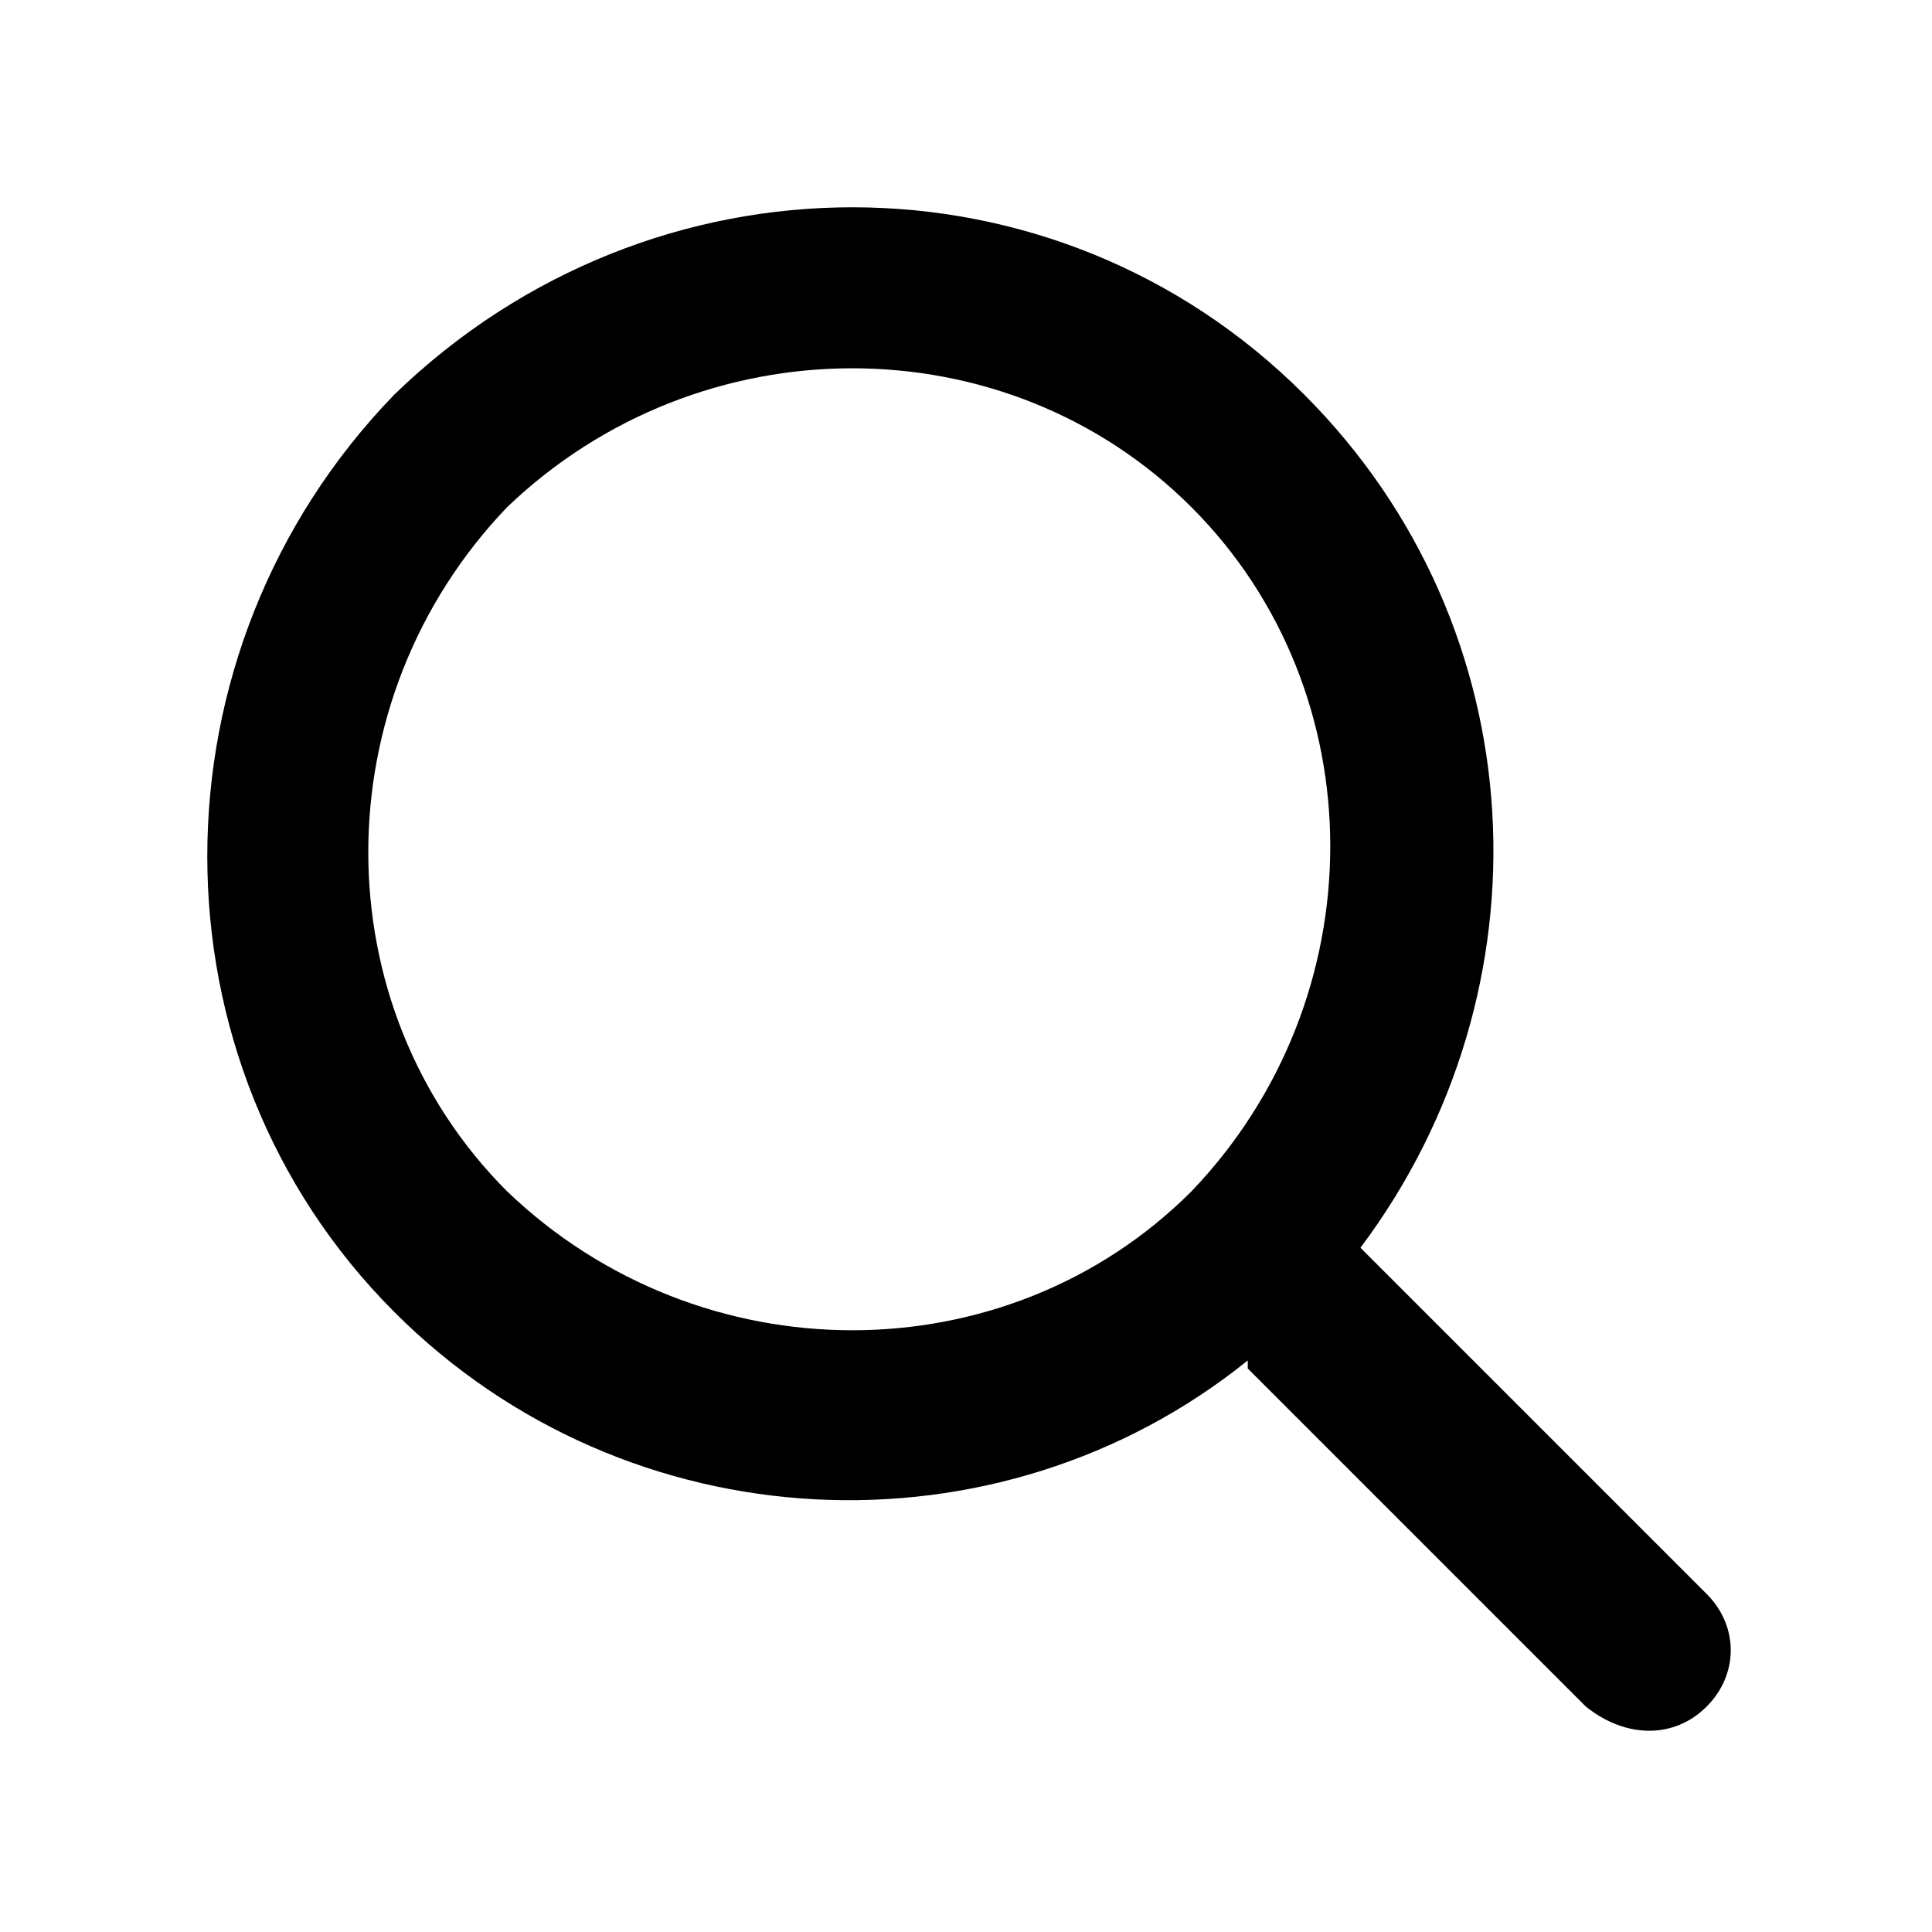
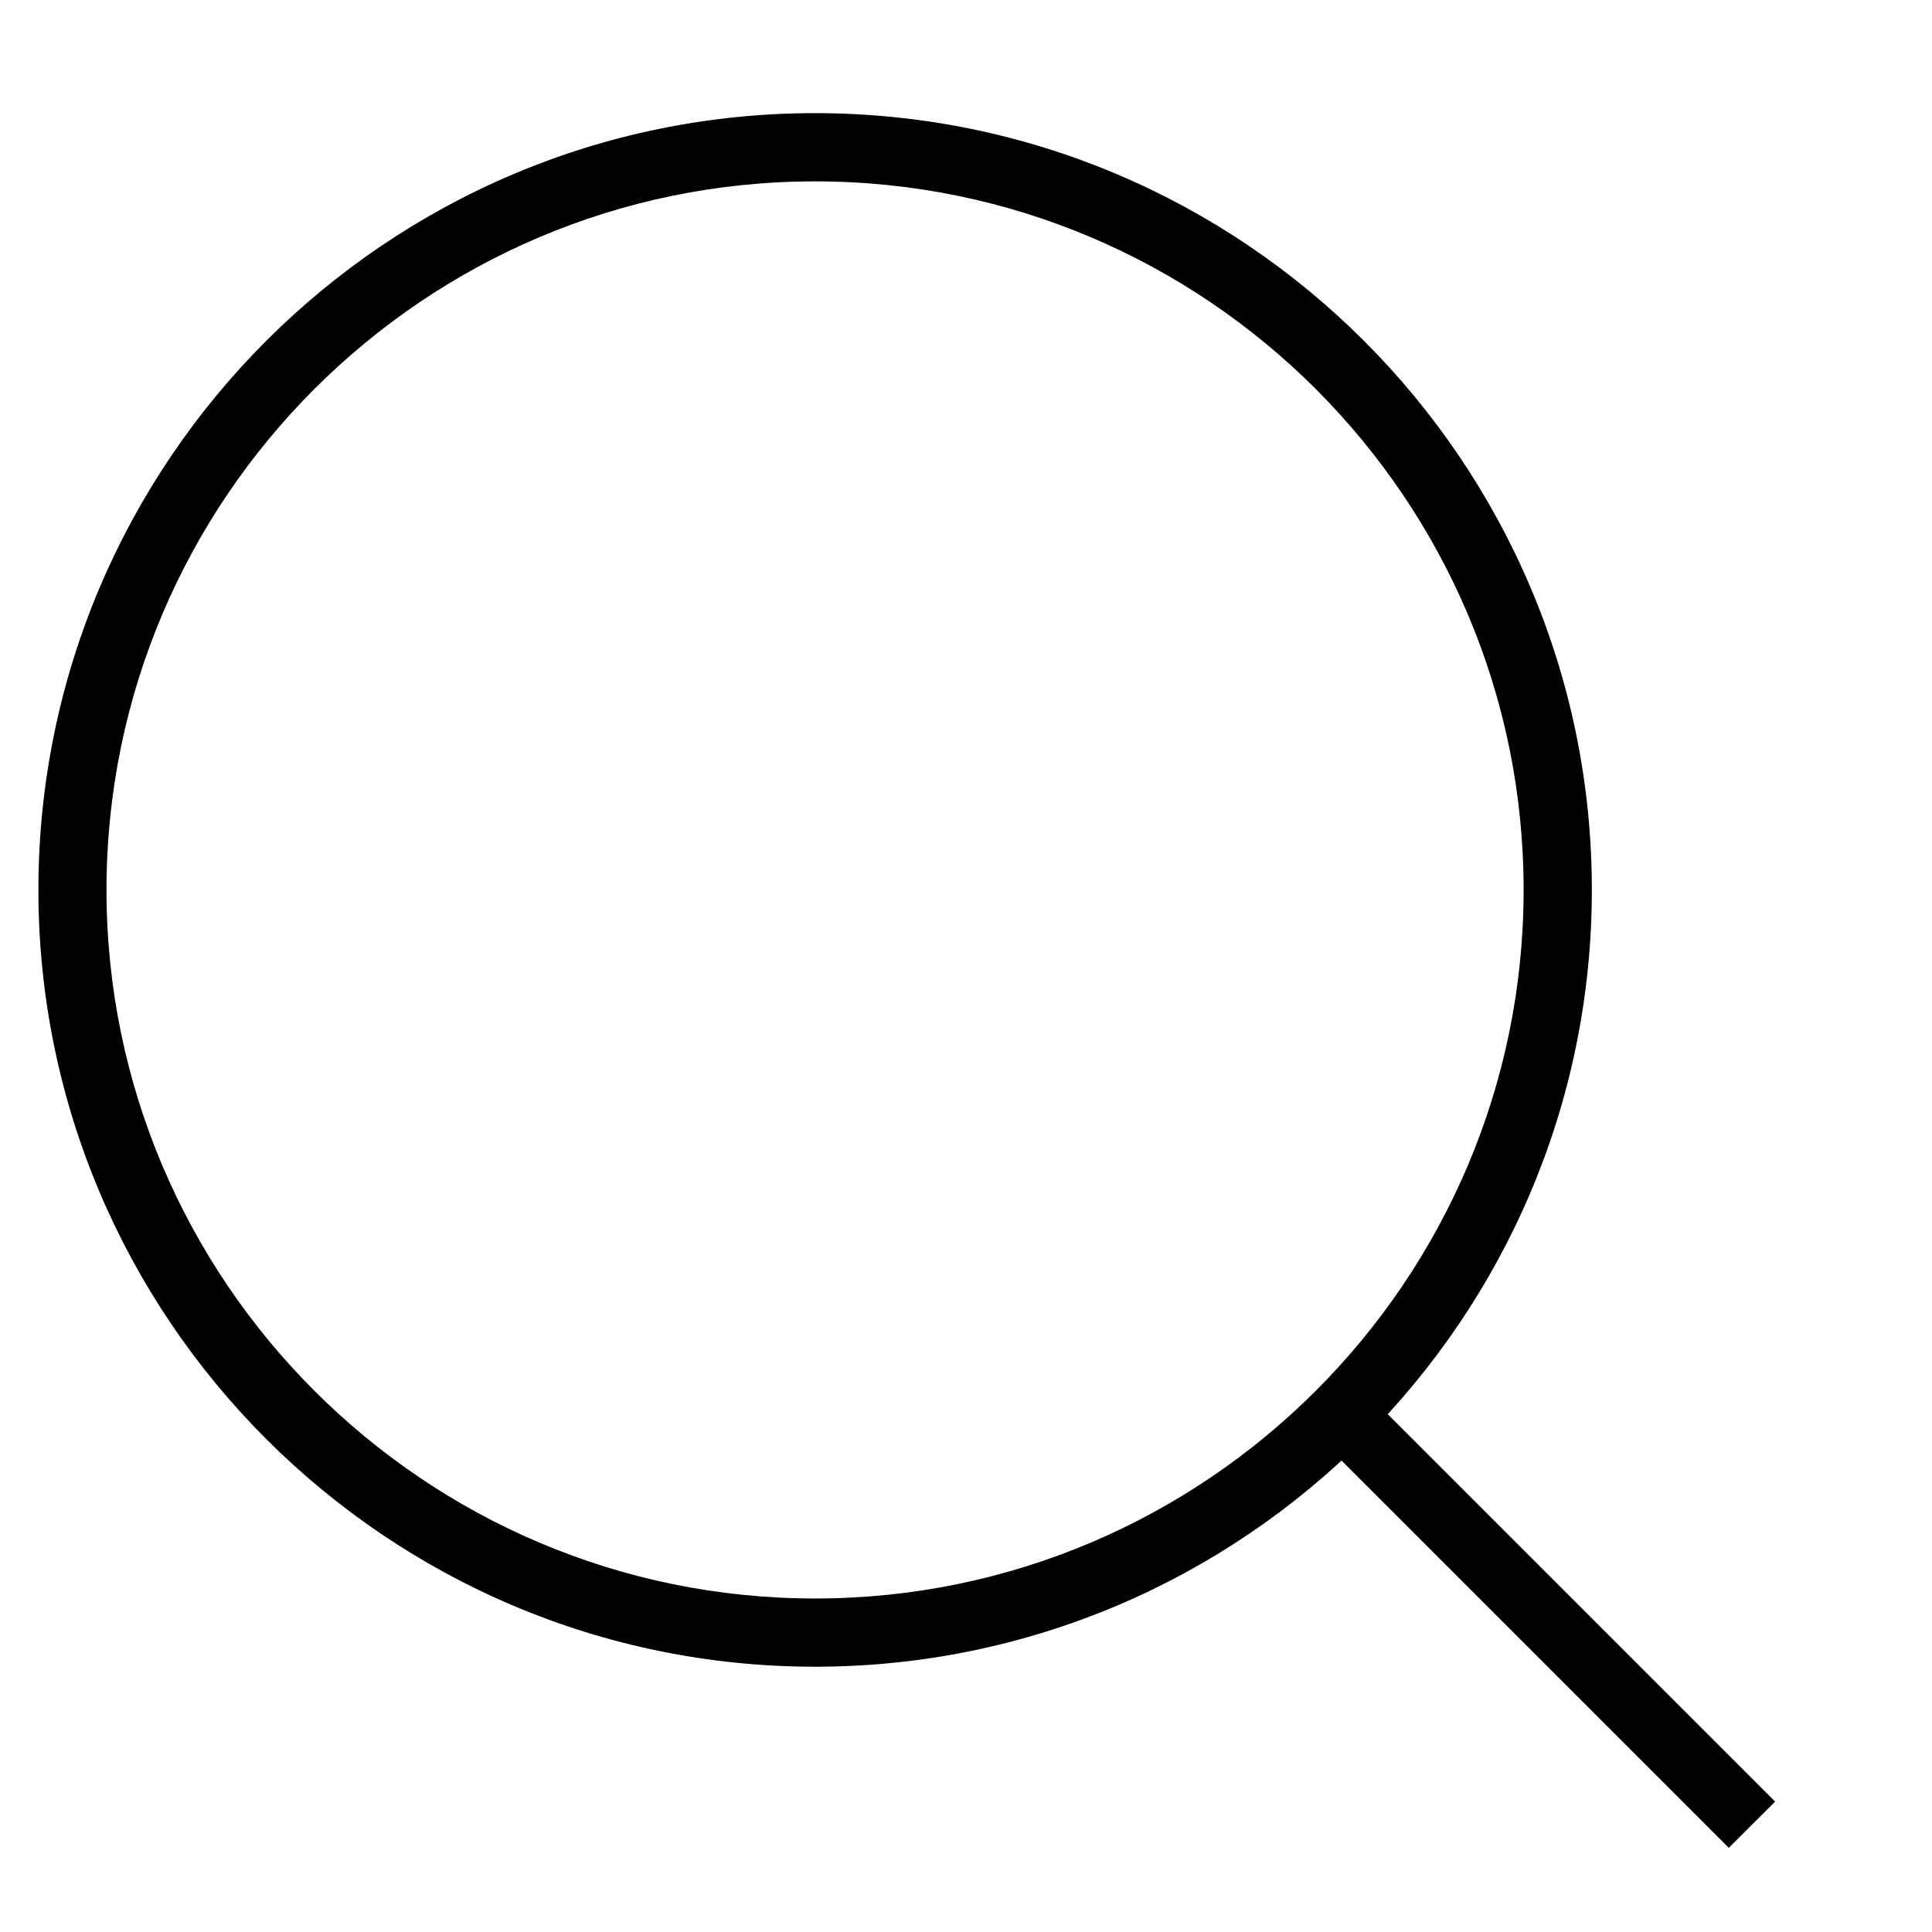
- <svg xmlns="http://www.w3.org/2000/svg" viewBox="0 0 24 24" width="24" height="24">
-   <path d="M16.9,15.5c2.4-3.2,2.2-7.7-0.7-10.6c-3.1-3.1-8.1-3.1-11.3,0c-3.1,3.2-3.1,8.3,0,11.4     c2.9,2.9,7.5,3.1,10.6,0.6c0,0.1,0,0.1,0,0.1l4.2,4.2c0.5,0.4,1.1,0.4,1.5,0c0.4-0.4,0.4-1,0-1.4L16.9,15.5     C16.9,15.5,16.9,15.5,16.9,15.5L16.9,15.5z M14.8,6.3c2.3,2.3,2.3,6.1,0,8.5c-2.3,2.3-6.1,2.3-8.5,0C4,12.5,4,8.7,6.3,6.3     C8.7,4,12.5,4,14.8,6.3z" />
+ <svg viewBox="0 0 16 16">
+   <path d="M6.75 13.803C3.203 13.803 0.318 10.917 0.318 7.37C0.318 3.823 3.203 0.937 6.75 0.937C10.297 0.937 13.183 3.823 13.183 7.37C13.183 10.917 10.297 13.803 6.75 13.803ZM6.75 1.502C3.514 1.502 0.882 4.134 0.882 7.37C0.882 10.605 3.515 13.238 6.75 13.238C9.986 13.238 12.618 10.605 12.618 7.37C12.618 4.134 9.986 1.502 6.75 1.502V1.502Z" />
+   <path d="M11.264 11.483L10.881 11.867L14.317 15.303L14.701 14.92L11.264 11.483Z" />
</svg>
